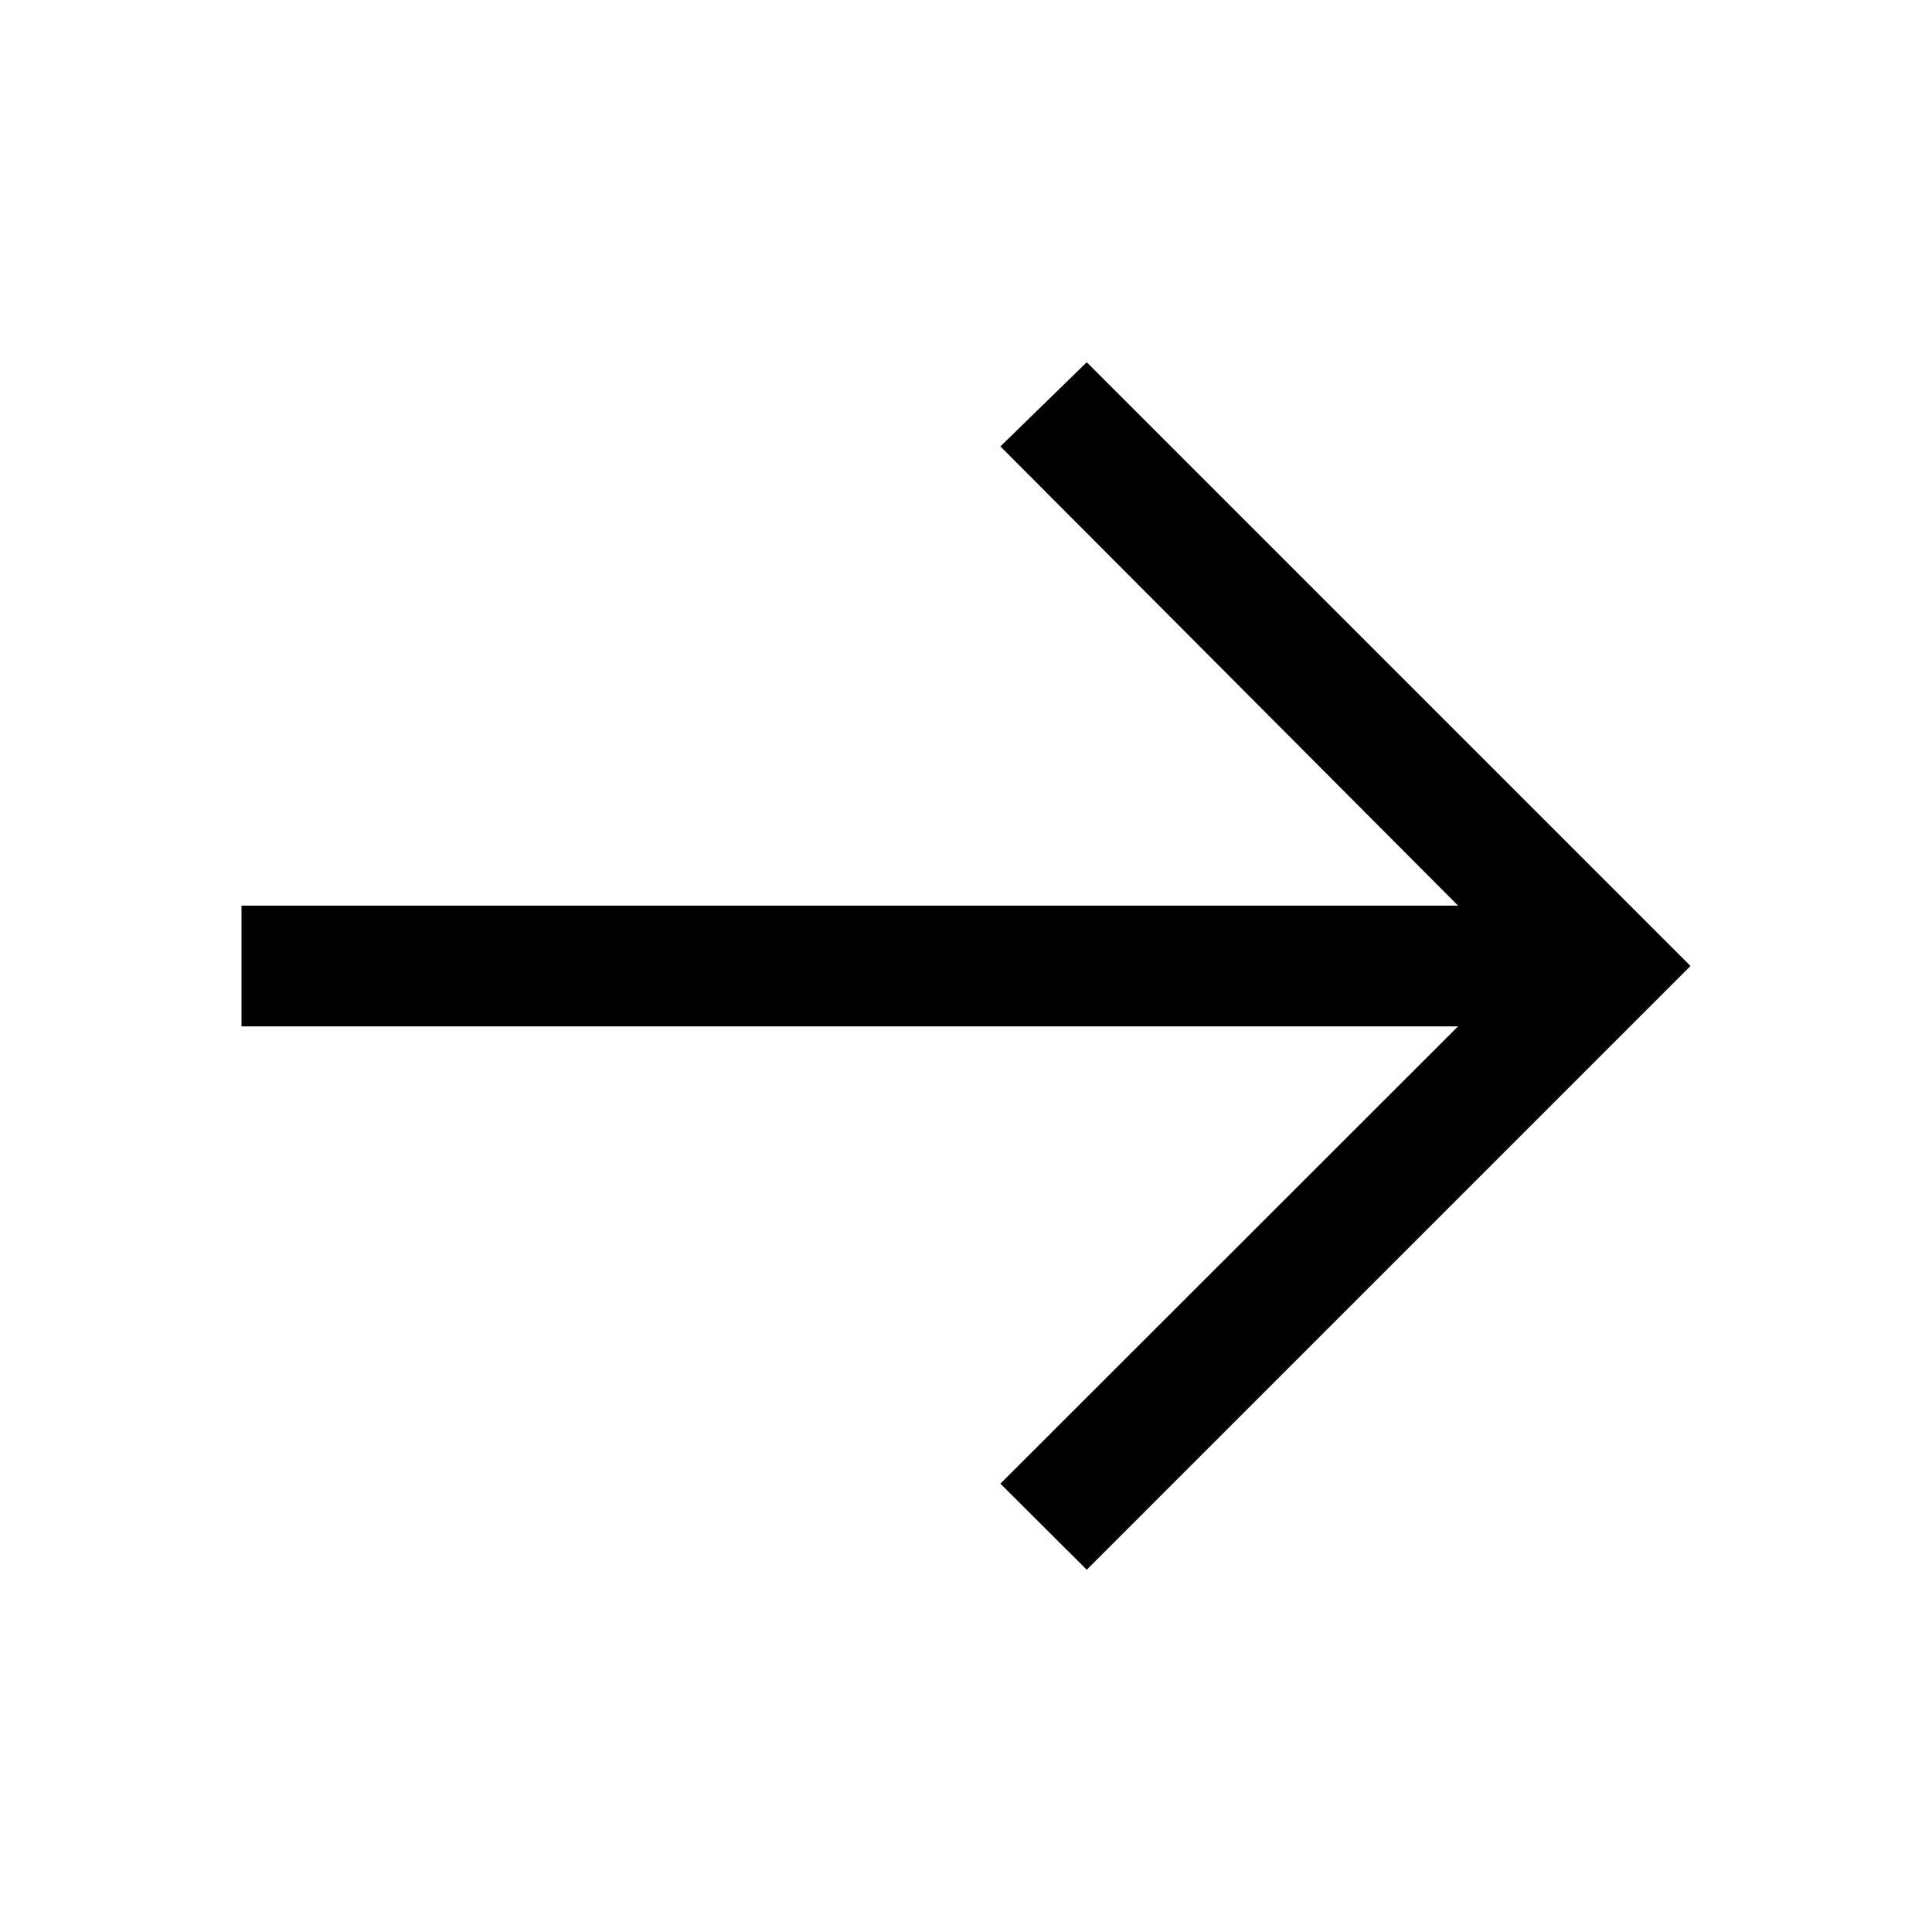
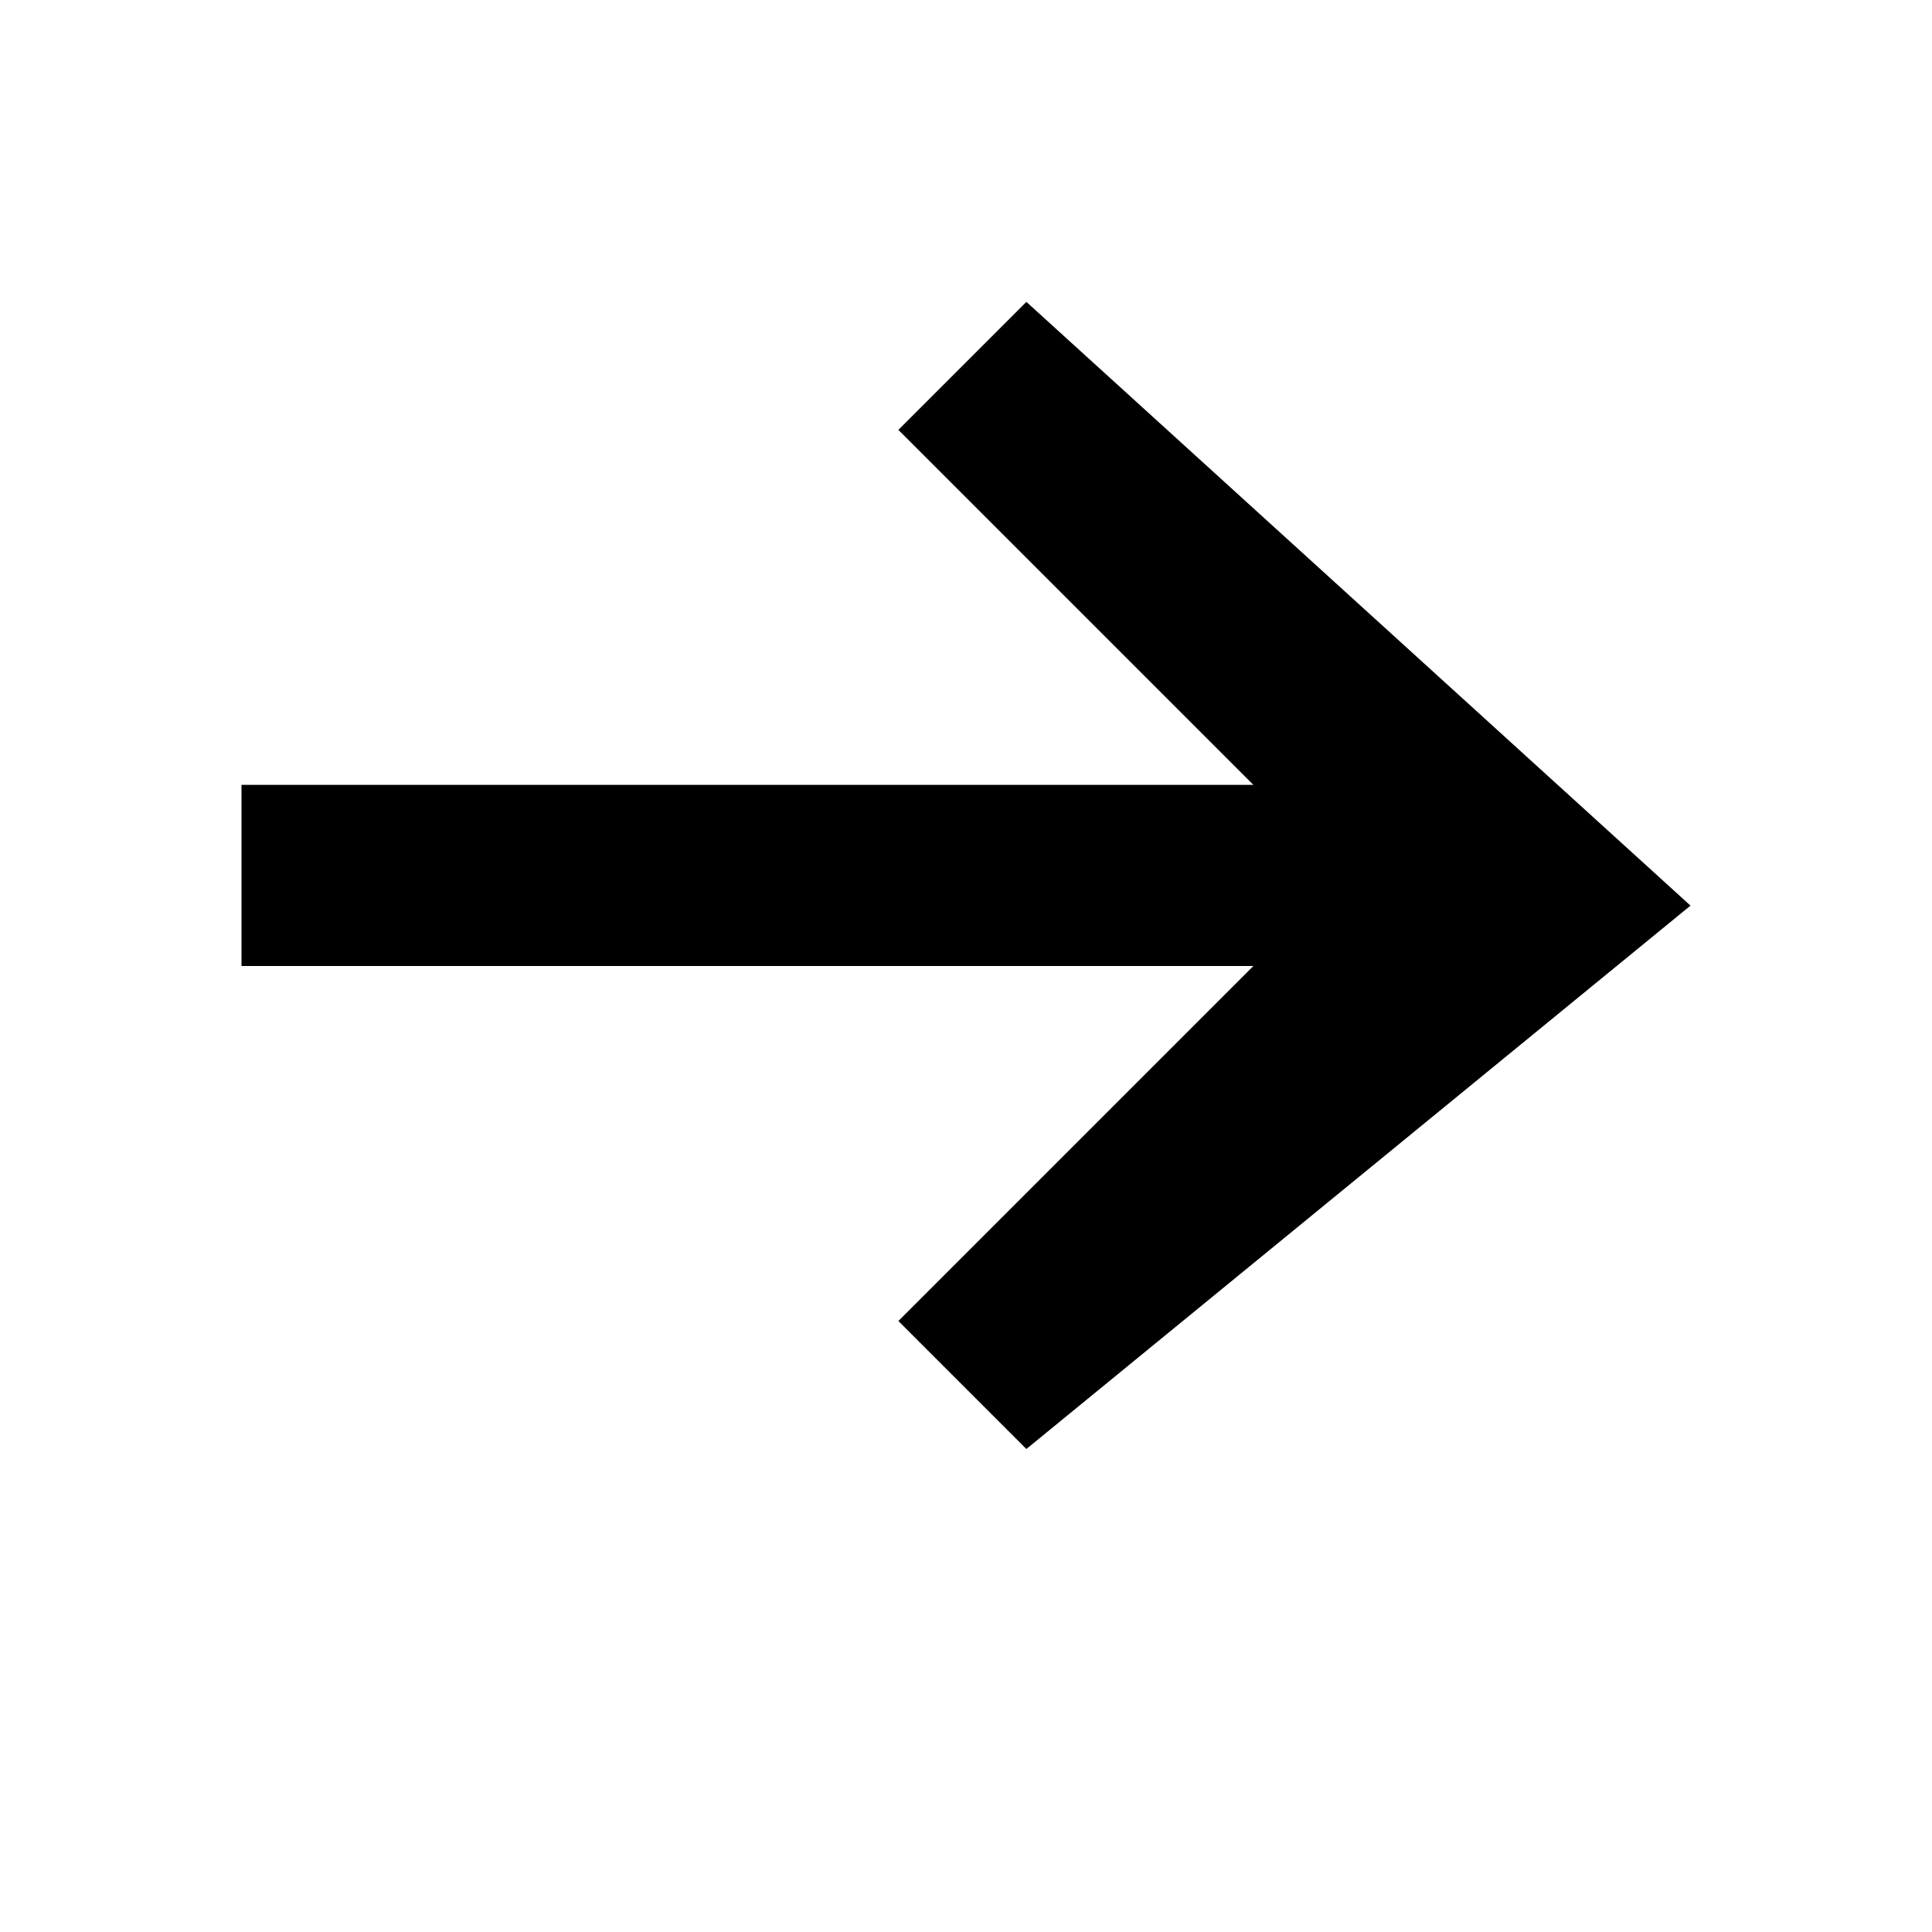
<svg xmlns="http://www.w3.org/2000/svg" id="Arrow-Right--Streamline-Carbon" viewBox="0 0 16 16" height="16" width="16">
  <defs />
-   <path d="m9 3 -0.715 0.697L12.075 7.5 2 7.5l0 1 10.075 0 -3.79 3.787L9 13l5 -5L9 3z" fill="currentColor" stroke-width="0.5" />
-   <path id="_Transparent_Rectangle_" d="M0 0h16v16H0Z" fill="none" stroke-width="0.5" />
+   <path d="M8.5 2.5 7.44 3.56 10.38 6.5H2v1.5h8.38l-2.94 2.94 1.06 1.06L14 7.5l-5.5-5Z" fill="currentColor" />
+   <path id="_Transparent_Rectangle_" d="M0 0h16v16H0Z" fill="none" />
</svg>
